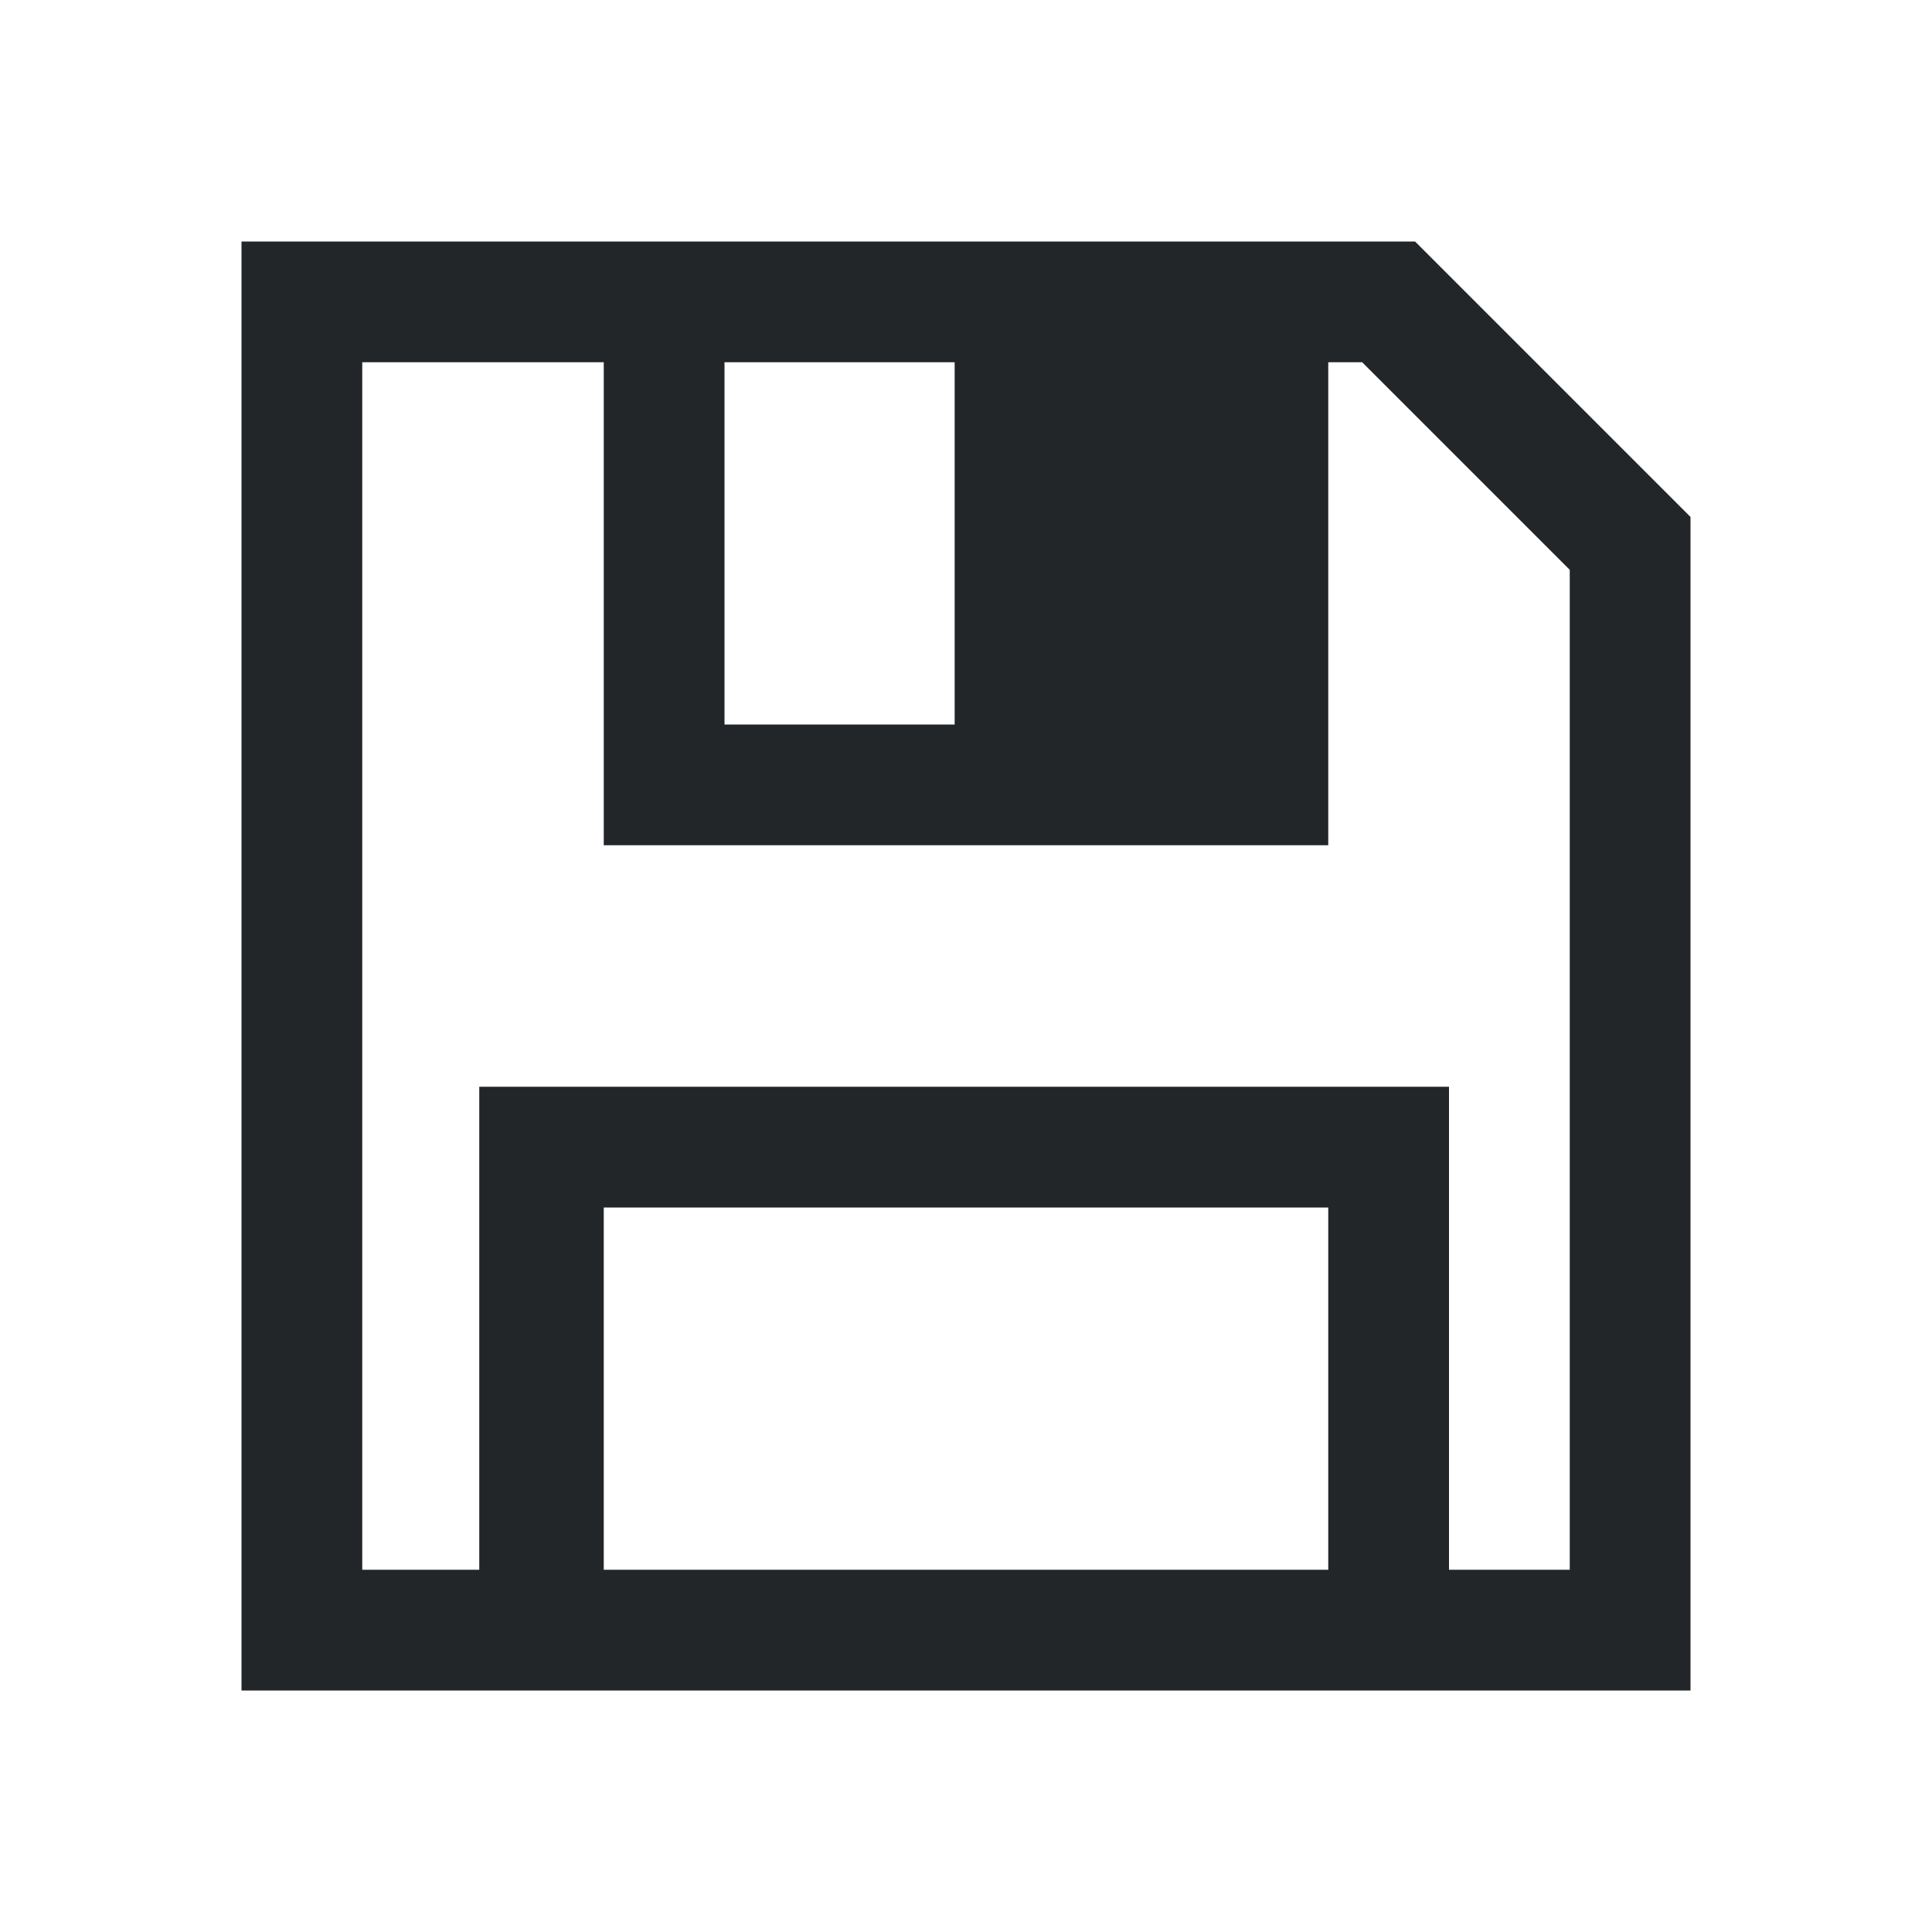
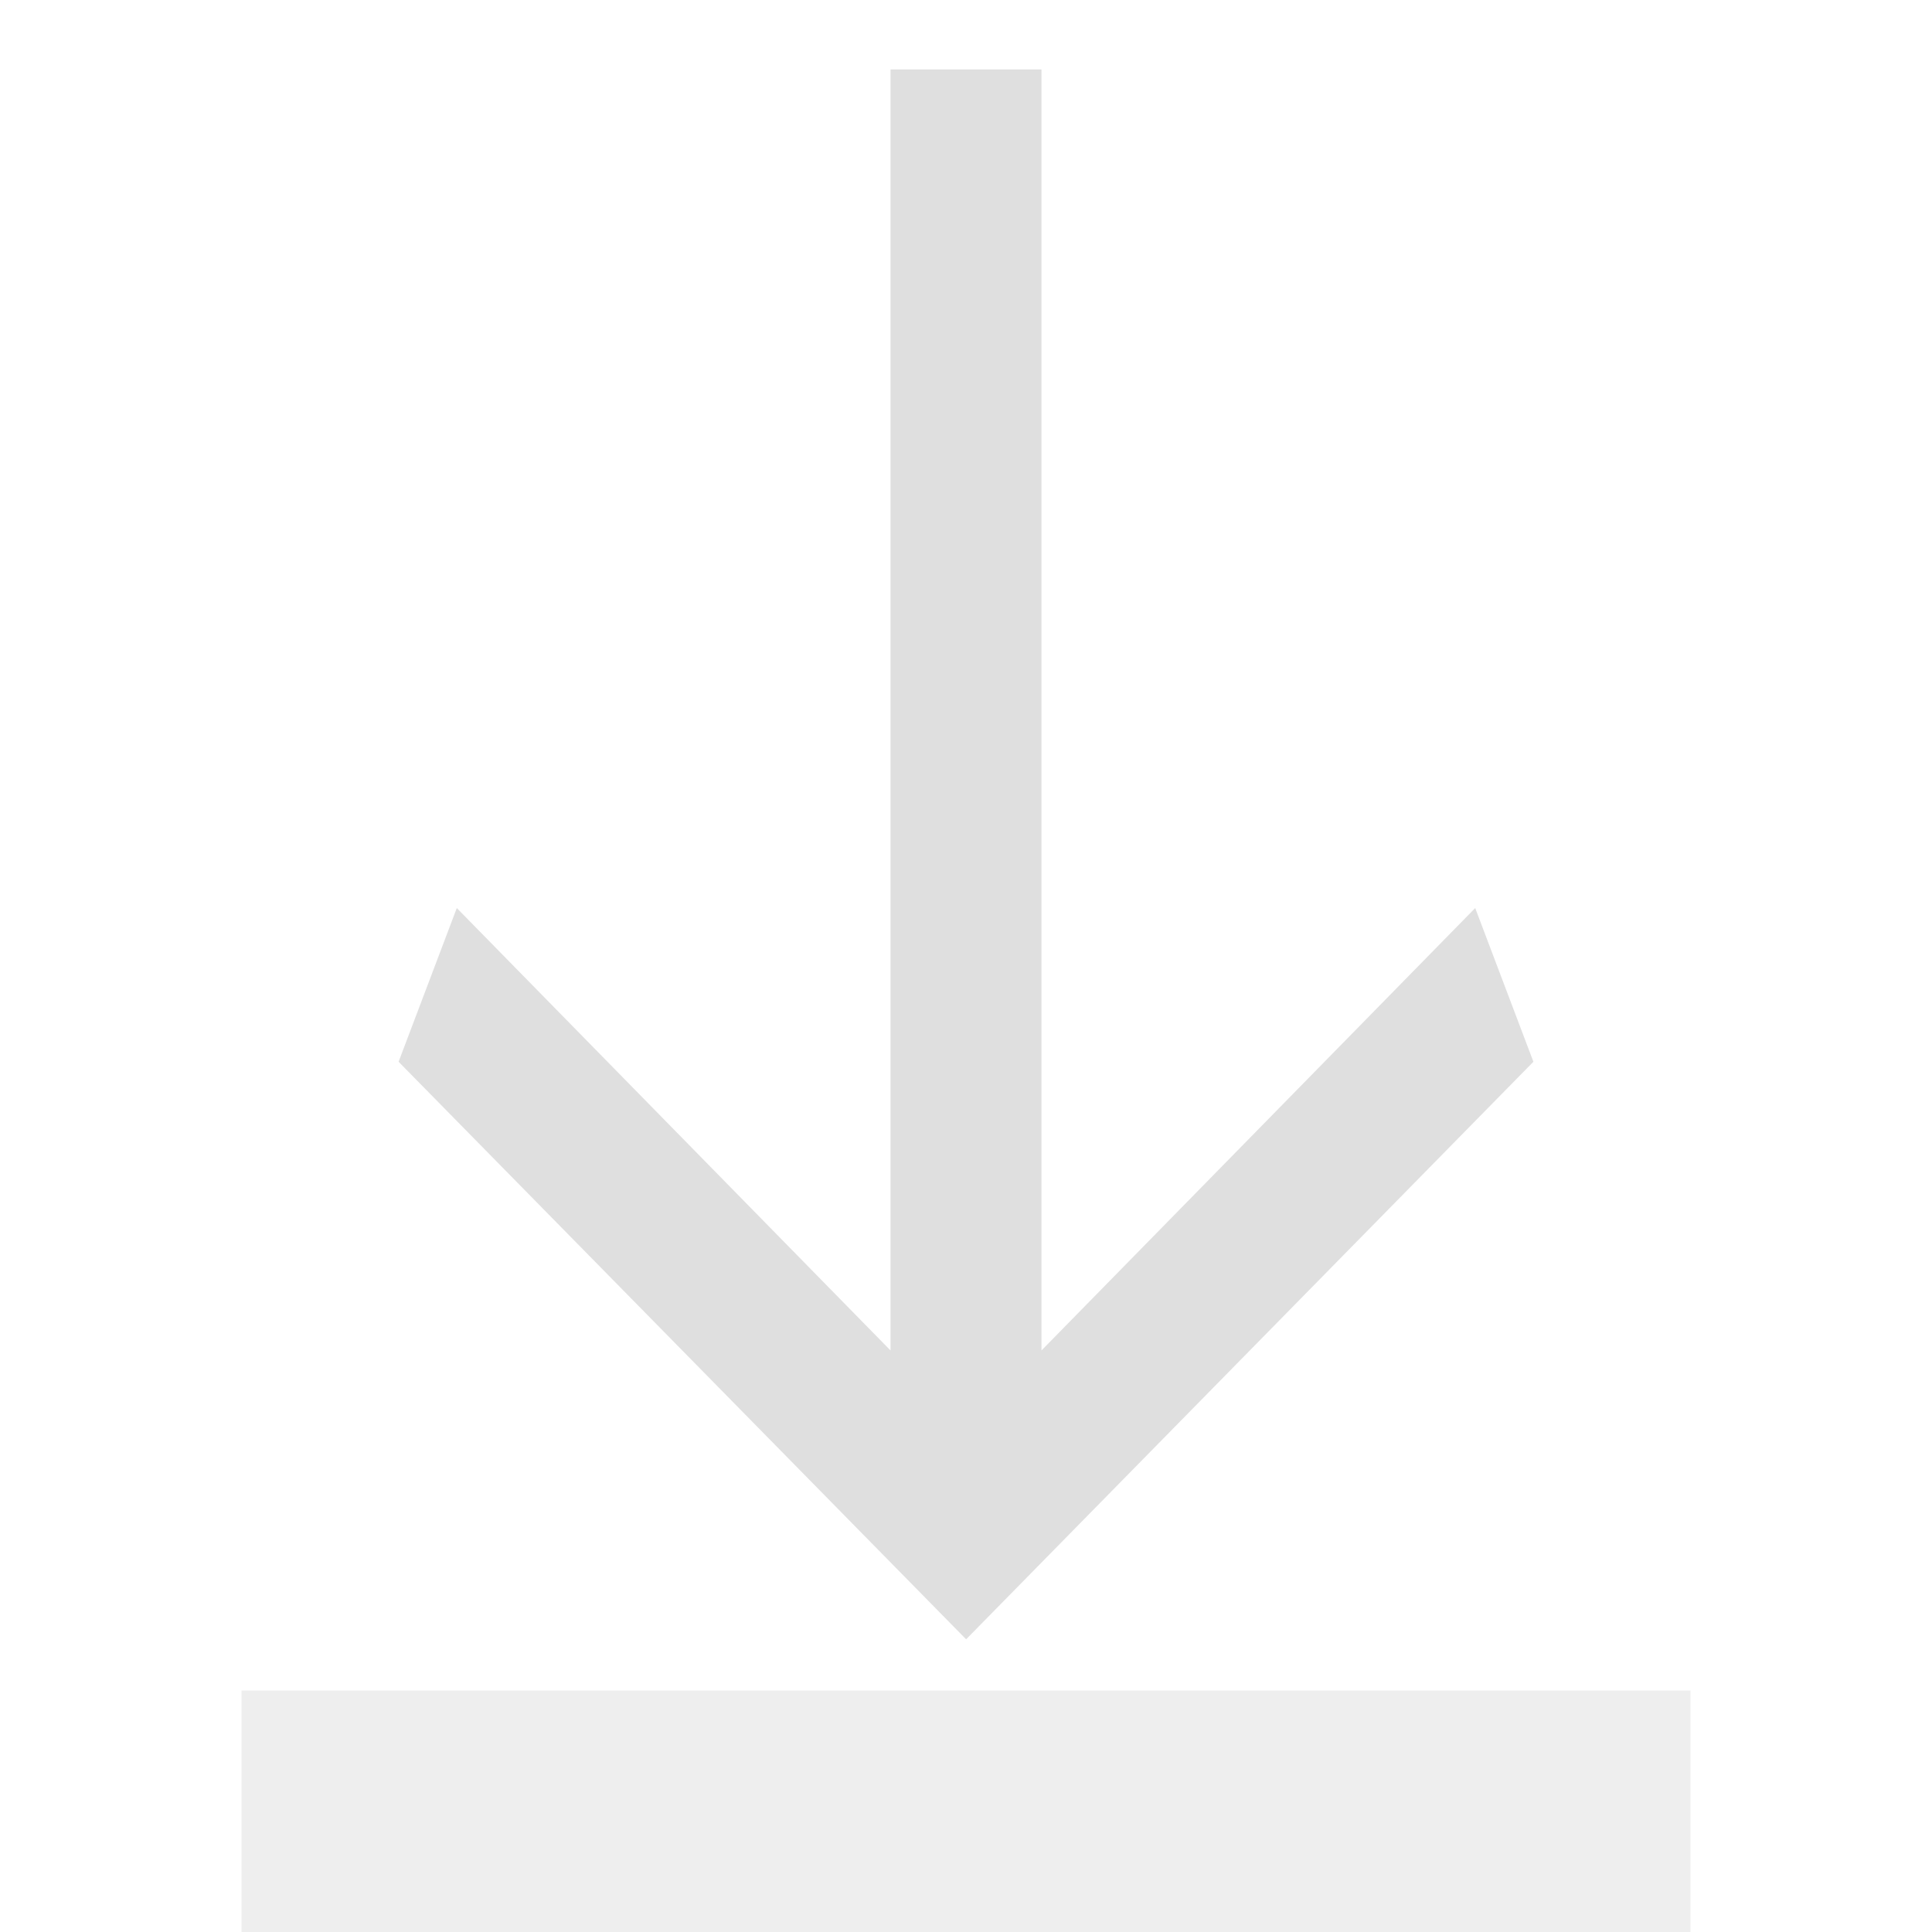
- <svg xmlns="http://www.w3.org/2000/svg" viewBox="0 0 16 16">
-   <defs id="defs3051">
-     <style type="text/css" id="current-color-scheme">
-       .ColorScheme-Text {
-         color:#232629;
-       }
-       </style>
+ <svg xmlns="http://www.w3.org/2000/svg" style="fill-rule:evenodd;clip-rule:evenodd;stroke-linejoin:round;stroke-miterlimit:2" width="100%" height="100%" viewBox="0 0 16 16" xml:space="preserve">
+   <defs>
+     <style id="current-color-scheme" type="text/css">
+    .ColorScheme-Text { color:#dfdfdf; } .ColorScheme-Highlight { color:#4285f4; } .ColorScheme-NeutralText { color:#ff9800; } .ColorScheme-PositiveText { color:#4caf50; } .ColorScheme-NegativeText { color:#f44336; }
+   </style>
  </defs>
-   <path style="fill:currentColor;fill-opacity:1;stroke:none" d="M 2 2 L 2 14 L 3 14 L 4 14 L 10 14 L 11 14 L 12 14 L 14 14 L 14 4.281 L 11.719 2 L 11.688 2 L 11 2 L 4 2 L 3 2 L 2 2 z M 3 3 L 4 3 L 5 3 L 5 6 L 5 7 L 11 7 L 11 6 L 11 3 L 11.281 3 L 13 4.719 L 13 5 L 13 13 L 12 13 L 12 9 L 11 9 L 5 9 L 3.969 9 L 3.969 13 L 3 13 L 3 3 z M 6 3 L 7.906 3 L 7.906 6 L 6 6 L 6 3 z M 5 10 L 6 10 L 10 10 L 11 10 L 11 13 L 10 13 L 6 13 L 5 13 L 5 10 z " class="ColorScheme-Text" />
+   <path style="fill:currentColor;" class="ColorScheme-Text" d="M8.625,11.184l3.592,-3.664l0.482,1.273l-4.698,4.783l-4.7,-4.783l0.482,-1.273l3.592,3.664l-0,-10.609l1.25,0l0,10.609Z" />
+   <rect style="fill:currentColor;fill-opacity:0.5" class="ColorScheme-Text" width="12" height="2" x="2" y="14" />
</svg>
